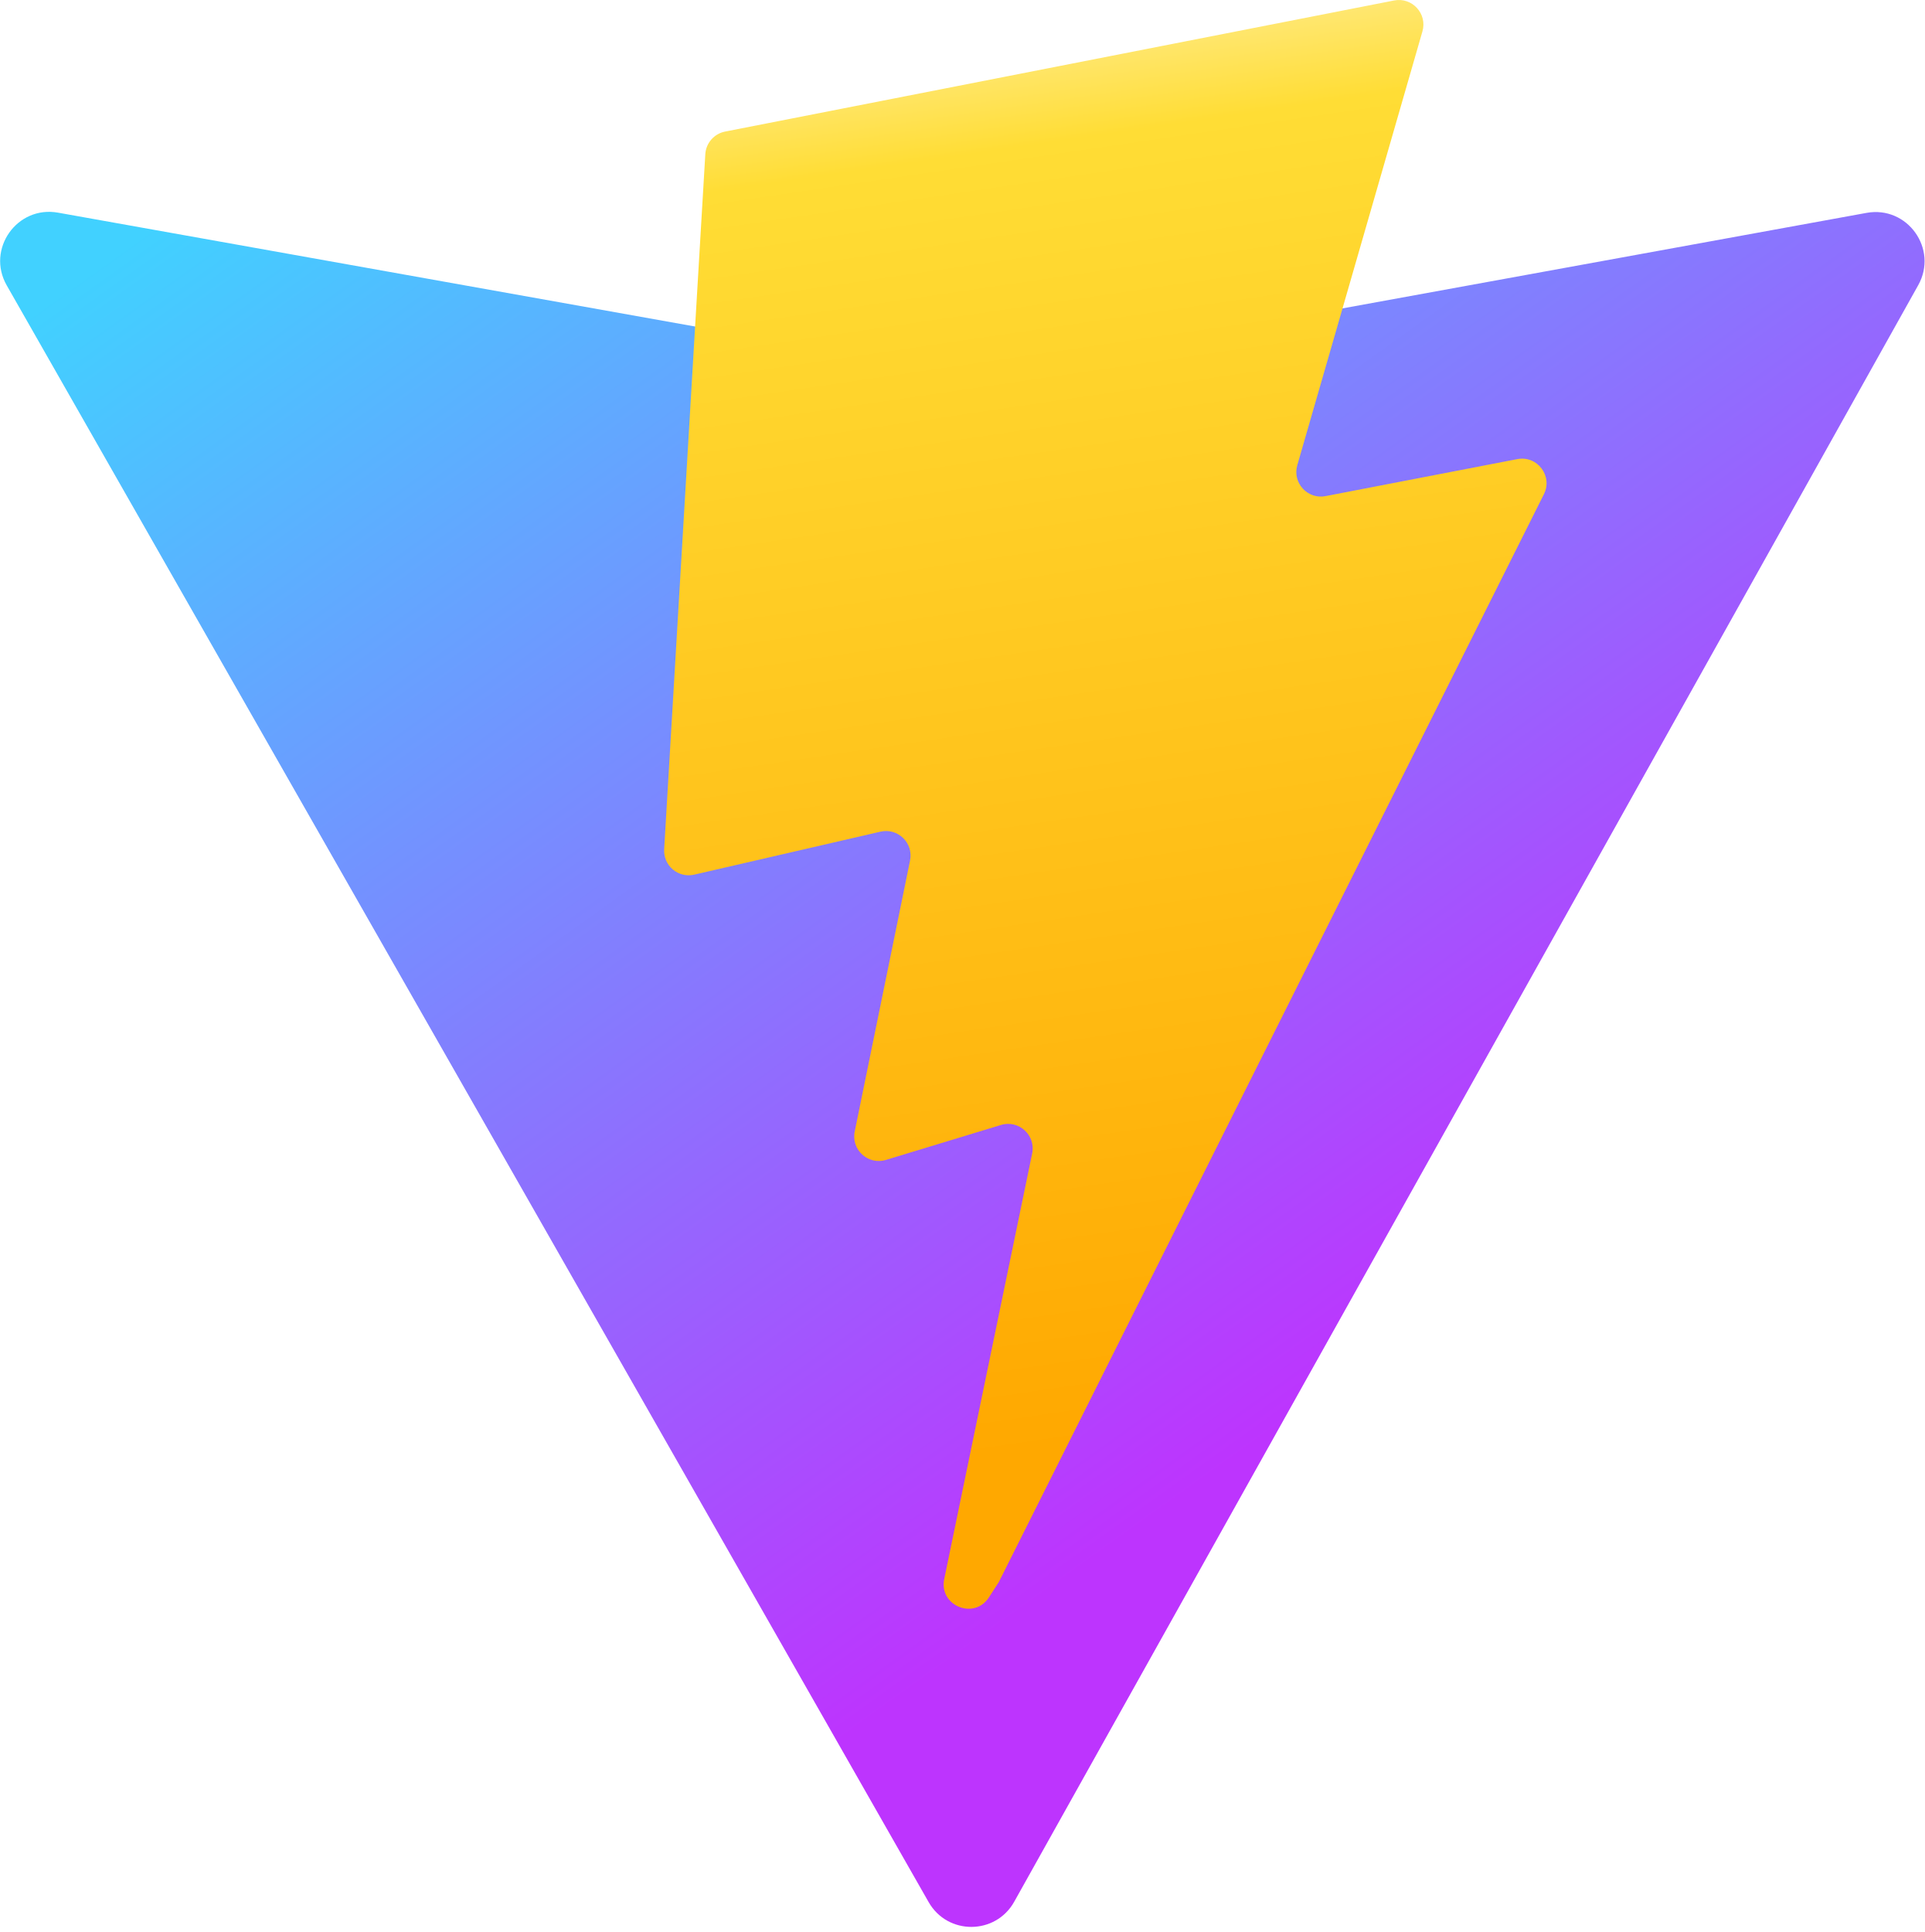
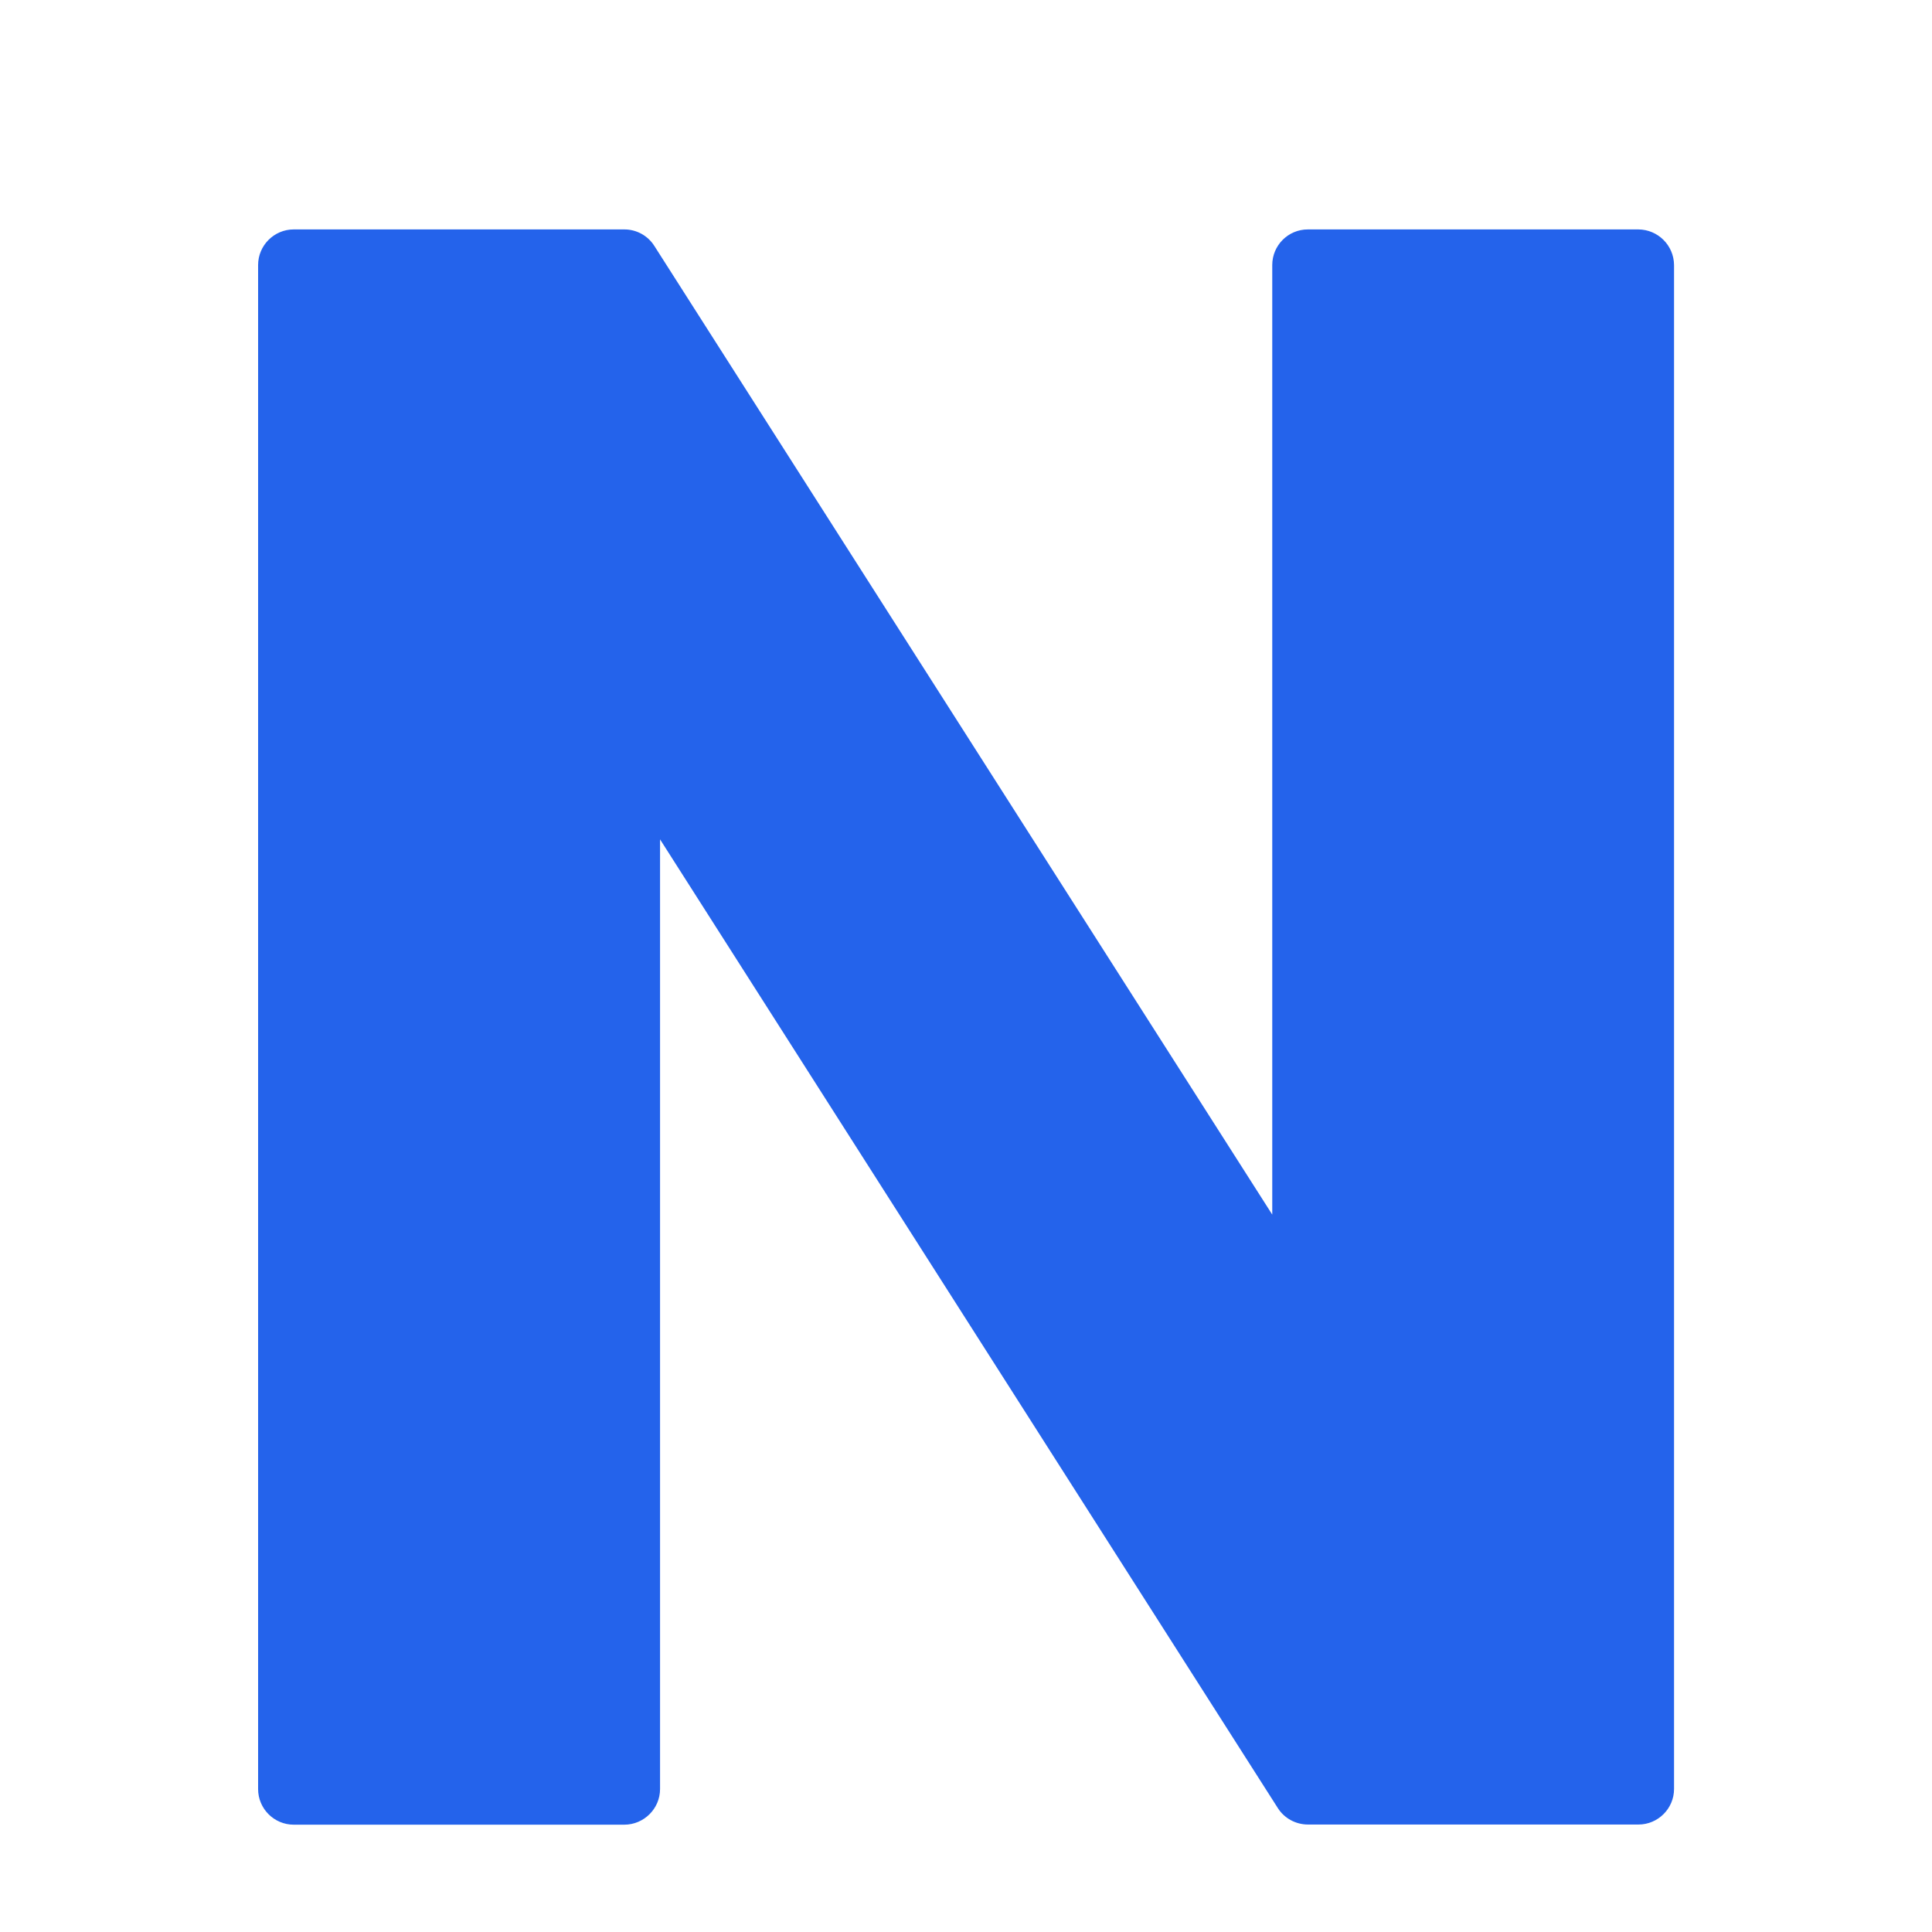
- <svg xmlns="http://www.w3.org/2000/svg" aria-hidden="true" role="img" class="iconify iconify--logos" width="31.88" height="32" preserveAspectRatio="xMidYMid meet" viewBox="0 0 256 257">
-   <defs>
-     <linearGradient id="IconifyId1813088fe1fbc01fb466" x1="-.828%" x2="57.636%" y1="7.652%" y2="78.411%">
-       <stop offset="0%" stop-color="#41D1FF" />
-       <stop offset="100%" stop-color="#BD34FE" />
-     </linearGradient>
-     <linearGradient id="IconifyId1813088fe1fbc01fb467" x1="43.376%" x2="50.316%" y1="2.242%" y2="89.03%">
-       <stop offset="0%" stop-color="#FFEA83" />
-       <stop offset="8.333%" stop-color="#FFDD35" />
-       <stop offset="100%" stop-color="#FFA800" />
-     </linearGradient>
-   </defs>
-   <path fill="url(#IconifyId1813088fe1fbc01fb466)" d="M255.153 37.938L134.897 252.976c-2.483 4.44-8.862 4.466-11.382.048L.875 37.958c-2.746-4.814 1.371-10.646 6.827-9.67l120.385 21.517a6.537 6.537 0 0 0 2.322-.004l117.867-21.483c5.438-.991 9.574 4.796 6.877 9.62Z" />
-   <path fill="url(#IconifyId1813088fe1fbc01fb467)" d="M185.432.063L96.44 17.501a3.268 3.268 0 0 0-2.634 3.014l-5.474 92.456a3.268 3.268 0 0 0 3.997 3.378l24.777-5.718c2.318-.535 4.413 1.507 3.936 3.838l-7.361 36.047c-.495 2.426 1.782 4.5 4.151 3.78l15.304-4.649c2.372-.72 4.652 1.36 4.15 3.788l-11.698 56.621c-.732 3.542 3.979 5.473 5.943 2.437l1.313-2.028l72.516-144.72c1.215-2.423-.88-5.186-3.54-4.672l-25.505 4.922c-2.396.462-4.435-1.77-3.759-4.114l16.646-57.705c.677-2.35-1.37-4.583-3.769-4.113Z" />
+ <svg xmlns="http://www.w3.org/2000/svg" width="800px" height="800px" viewBox="0 0 128 128" aria-hidden="true" role="img" class="iconify iconify--noto" preserveAspectRatio="xMidYMid meet">
+   <path d="M108.54 15.2H86.65c-1.31 0-2.36 1.06-2.36 2.36v62.91L43.35 16.29a2.35 2.35 0 0 0-1.99-1.09h-21.9c-1.3 0-2.36 1.06-2.36 2.36v100.97c0 1.3 1.06 2.36 2.36 2.36h21.9c1.3 0 2.37-1.06 2.37-2.36V55.61l40.93 64.18c.43.68 1.19 1.09 2 1.09h21.89c1.3 0 2.36-1.06 2.36-2.36V17.56a2.38 2.38 0 0 0-2.37-2.36z" fill="#2463EB" />
</svg>
